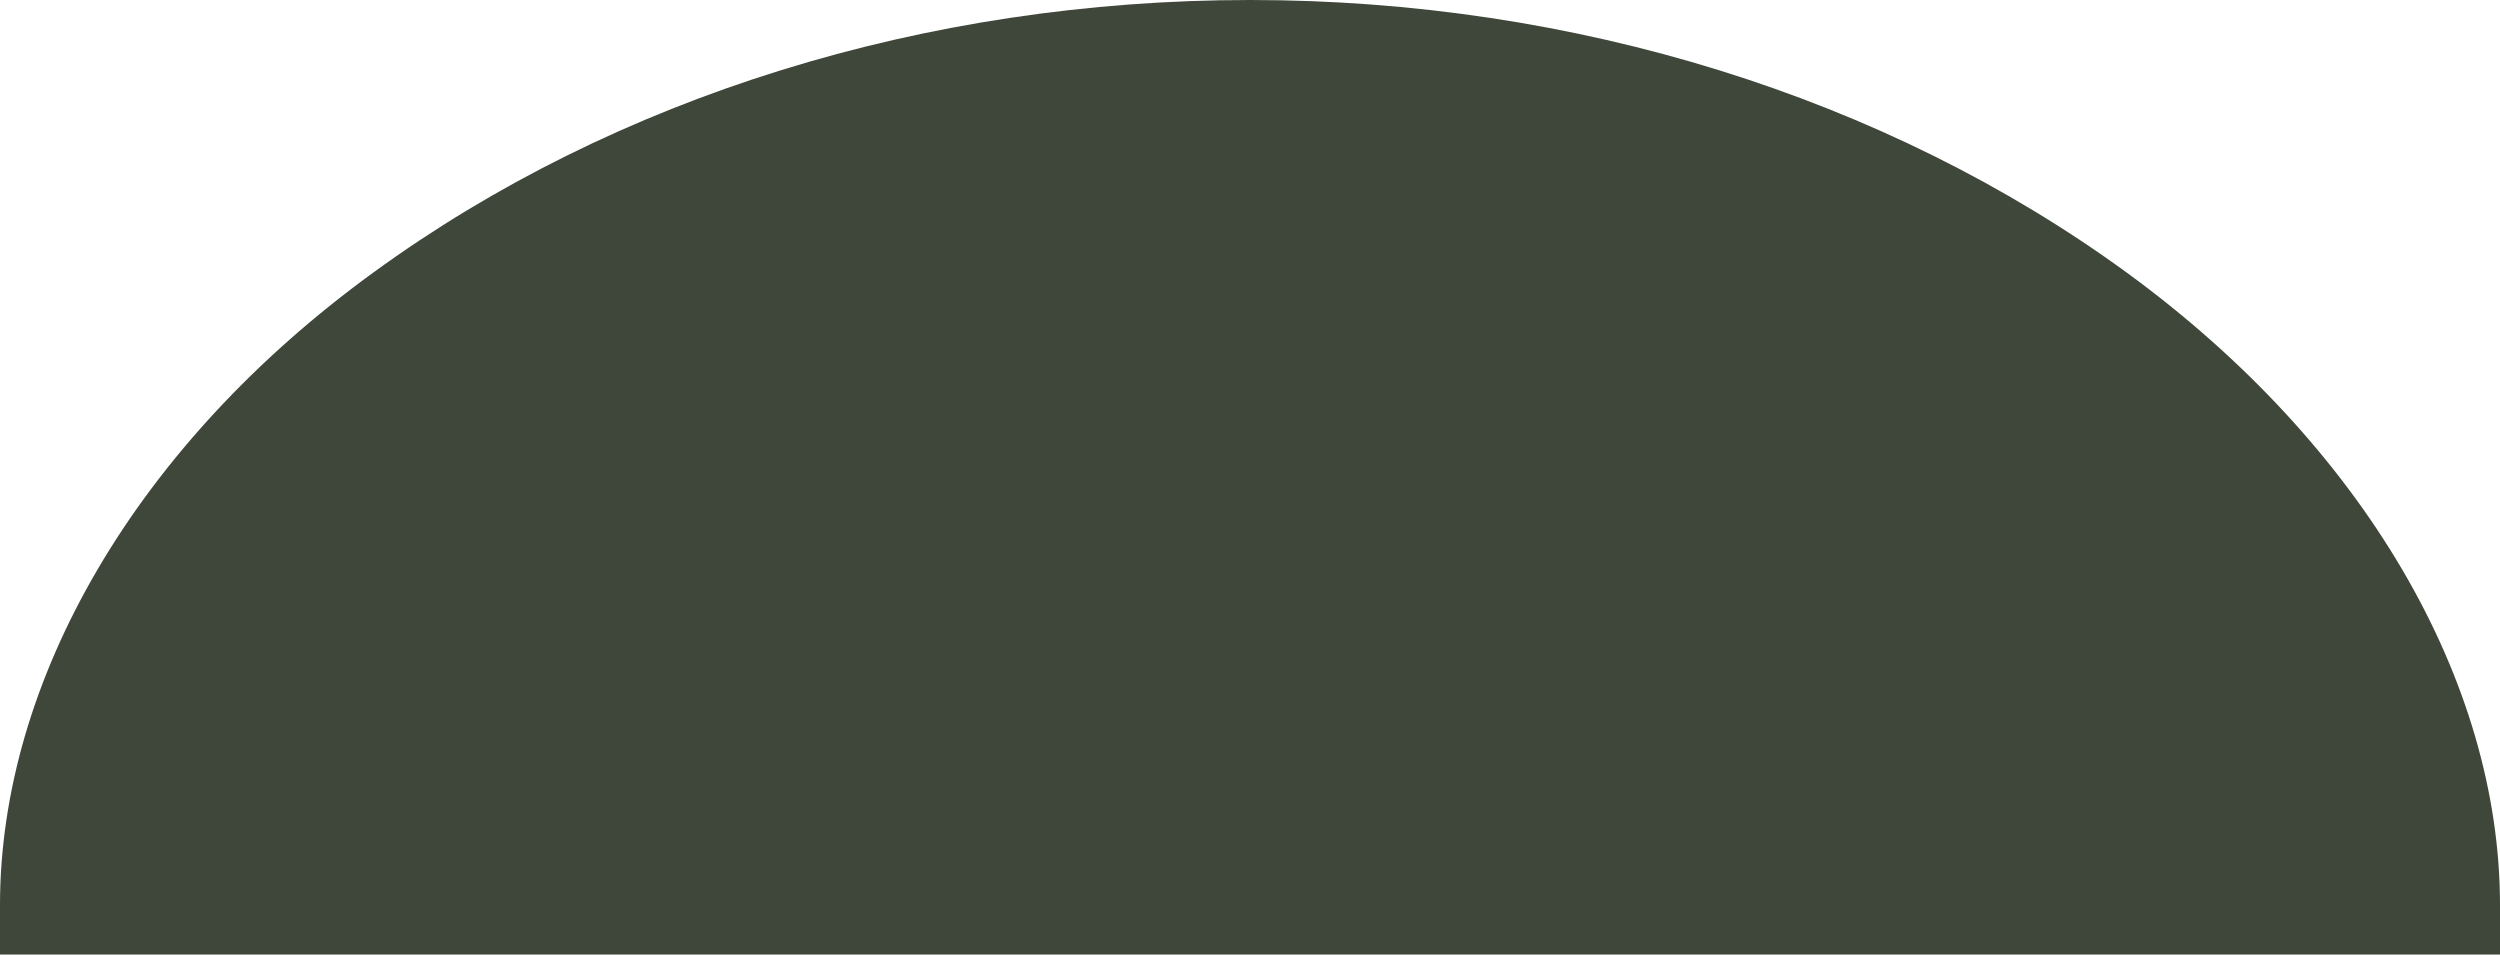
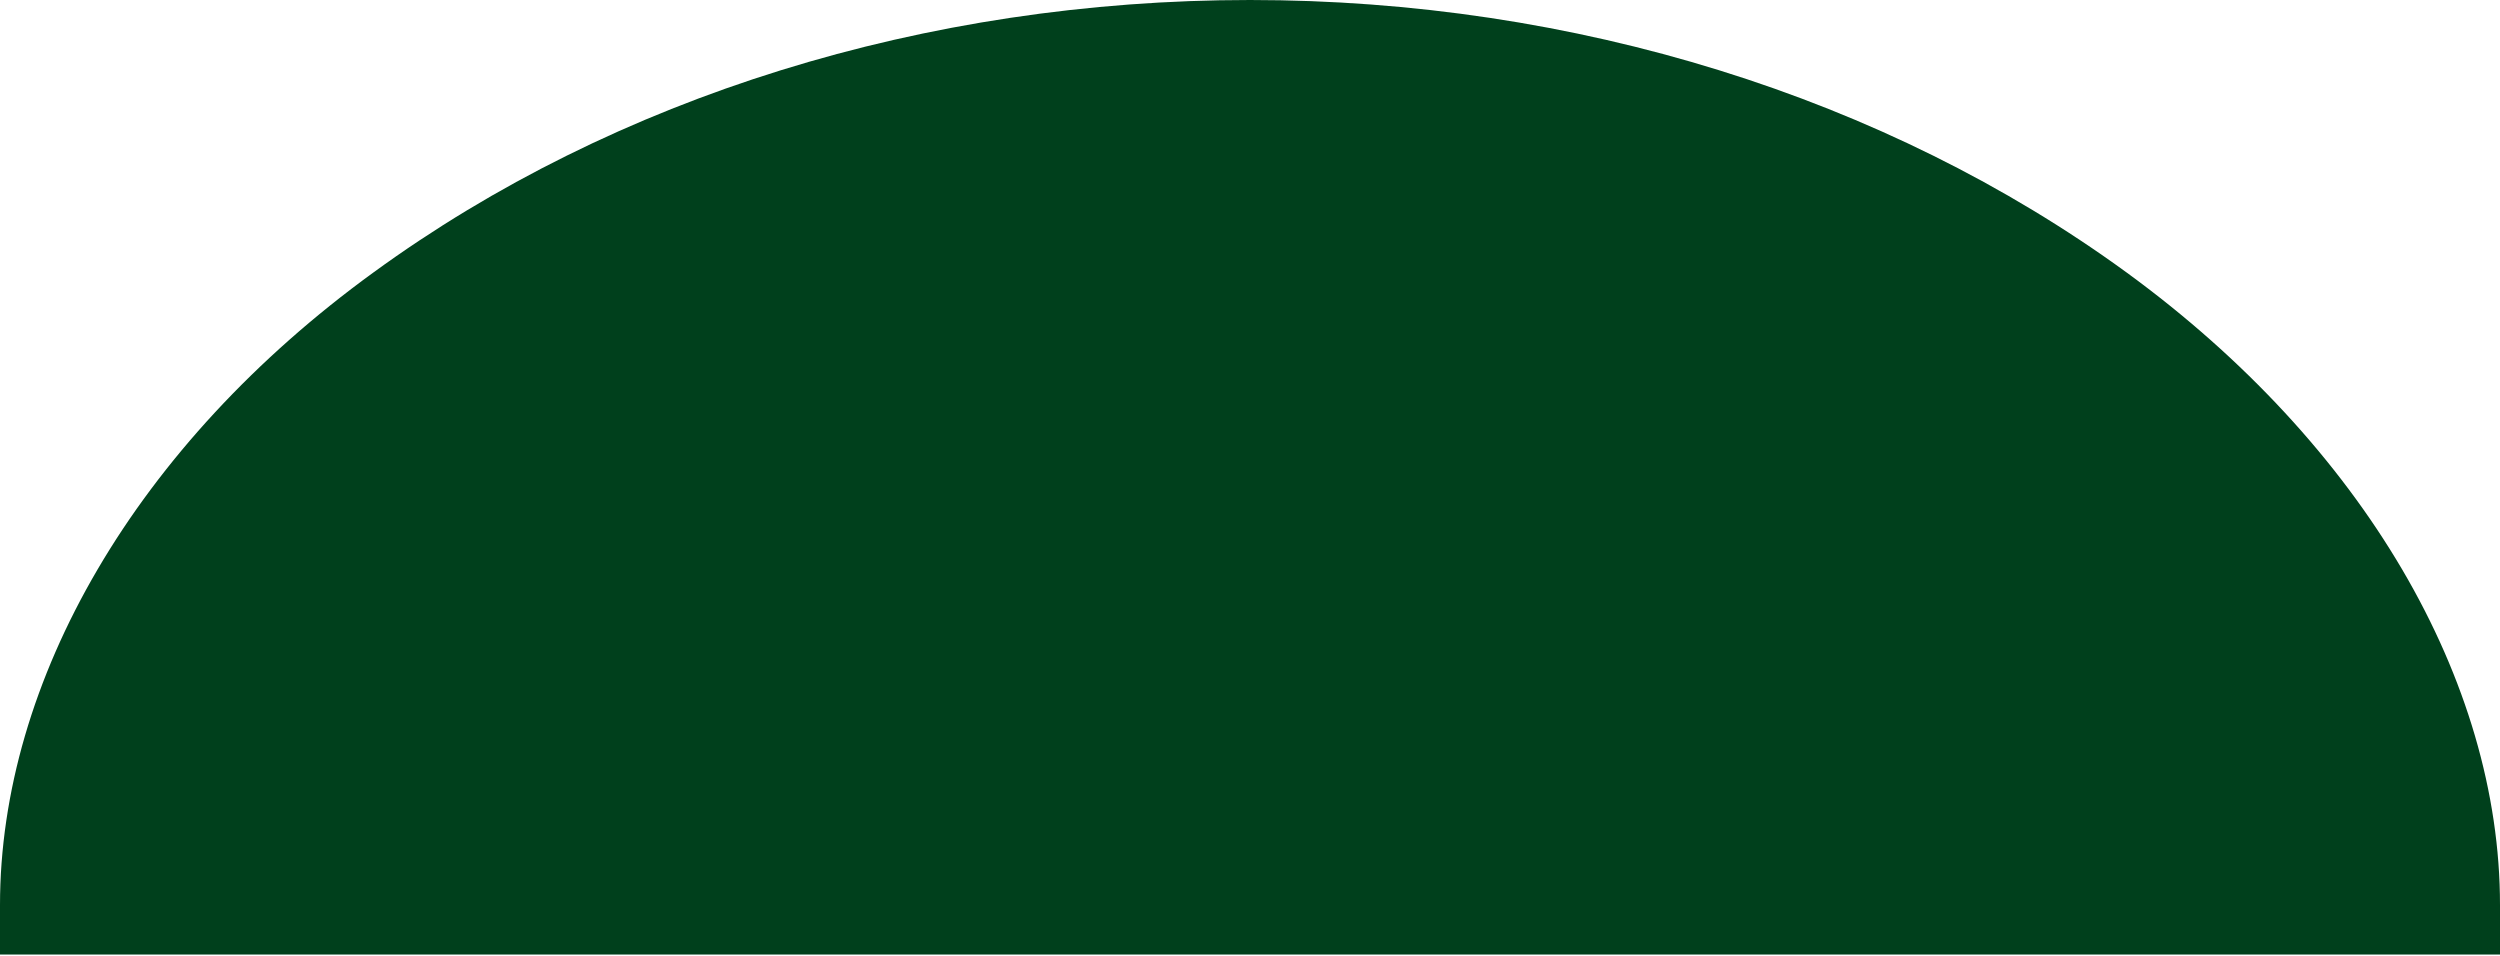
<svg xmlns="http://www.w3.org/2000/svg" width="100%" height="100%" viewBox="0 0 327 125" fill="none">
-   <path d="M0 118.4C0 89.019 17.786 58.195 48.847 35.637C80.416 12.637 121.132 0 163.5 0C205.868 0 246.584 12.637 278.153 35.637C309.151 58.258 327 89.019 327 118.4V124.855H0V118.4Z" fill="#3E4739" />
+   <path d="M0 118.4C0 89.019 17.786 58.195 48.847 35.637C80.416 12.637 121.132 0 163.5 0C205.868 0 246.584 12.637 278.153 35.637C309.151 58.258 327 89.019 327 118.4V124.855H0V118.4Z" fill="#00401c" />
</svg>
